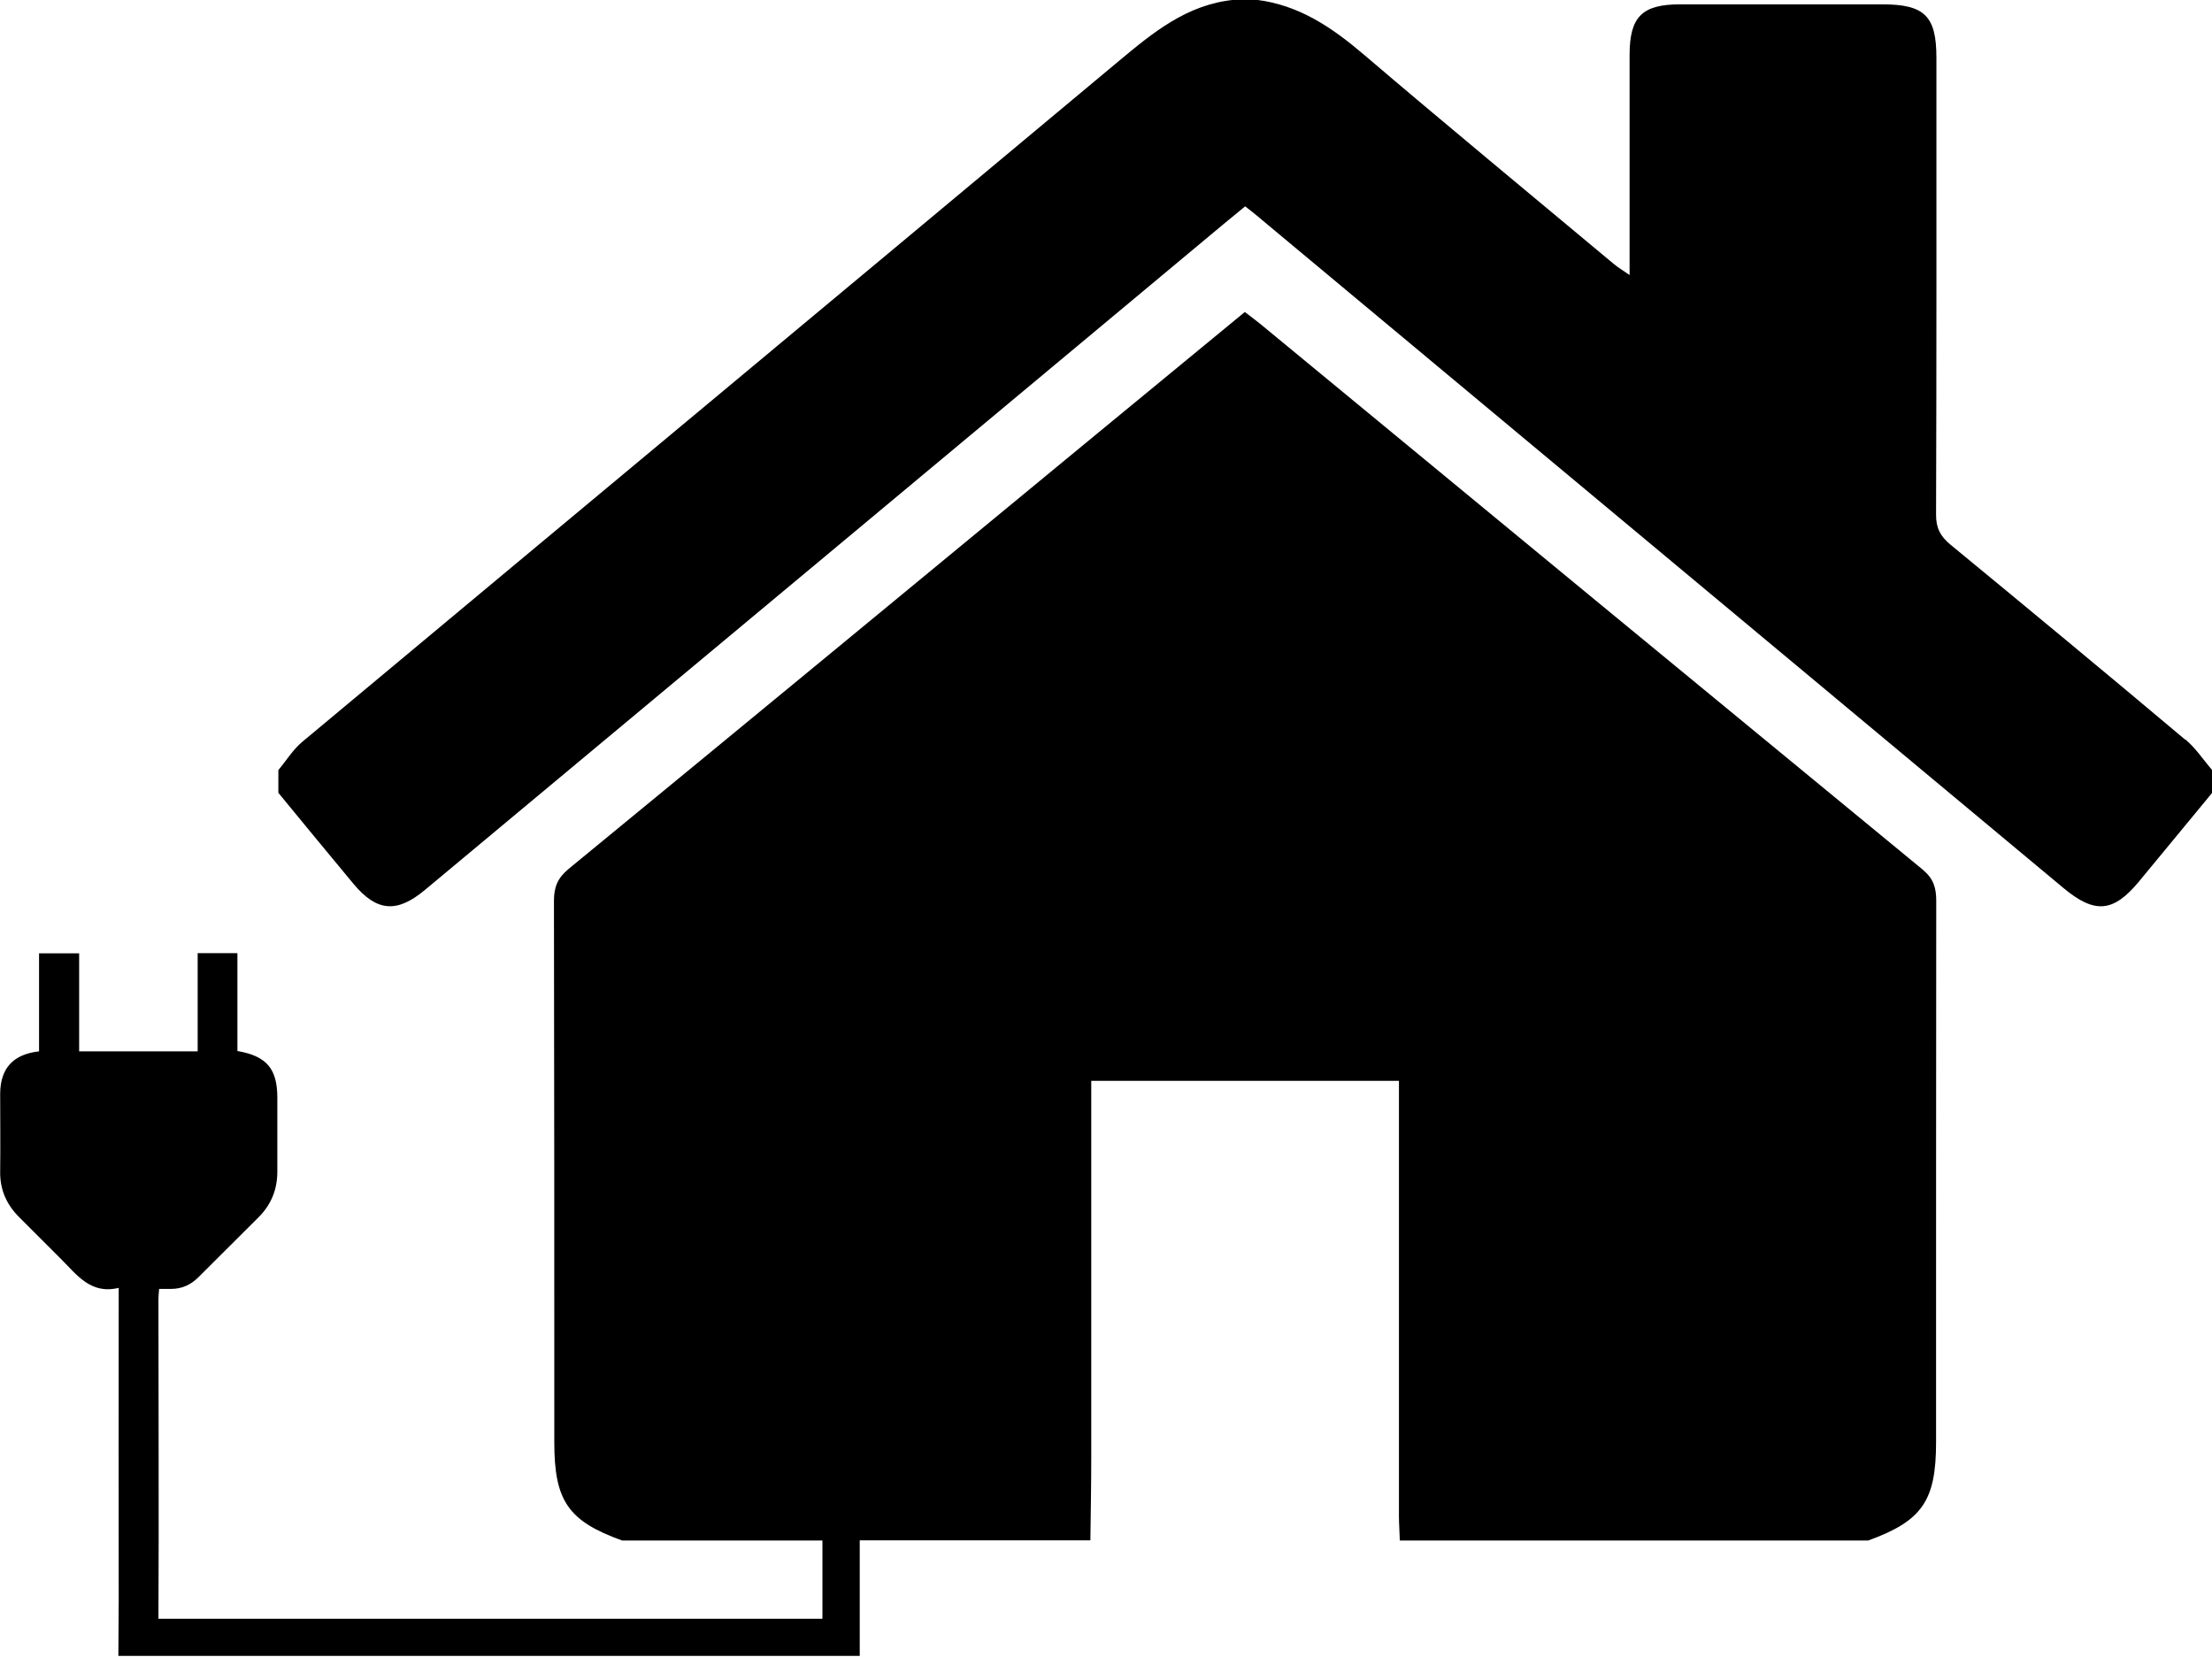
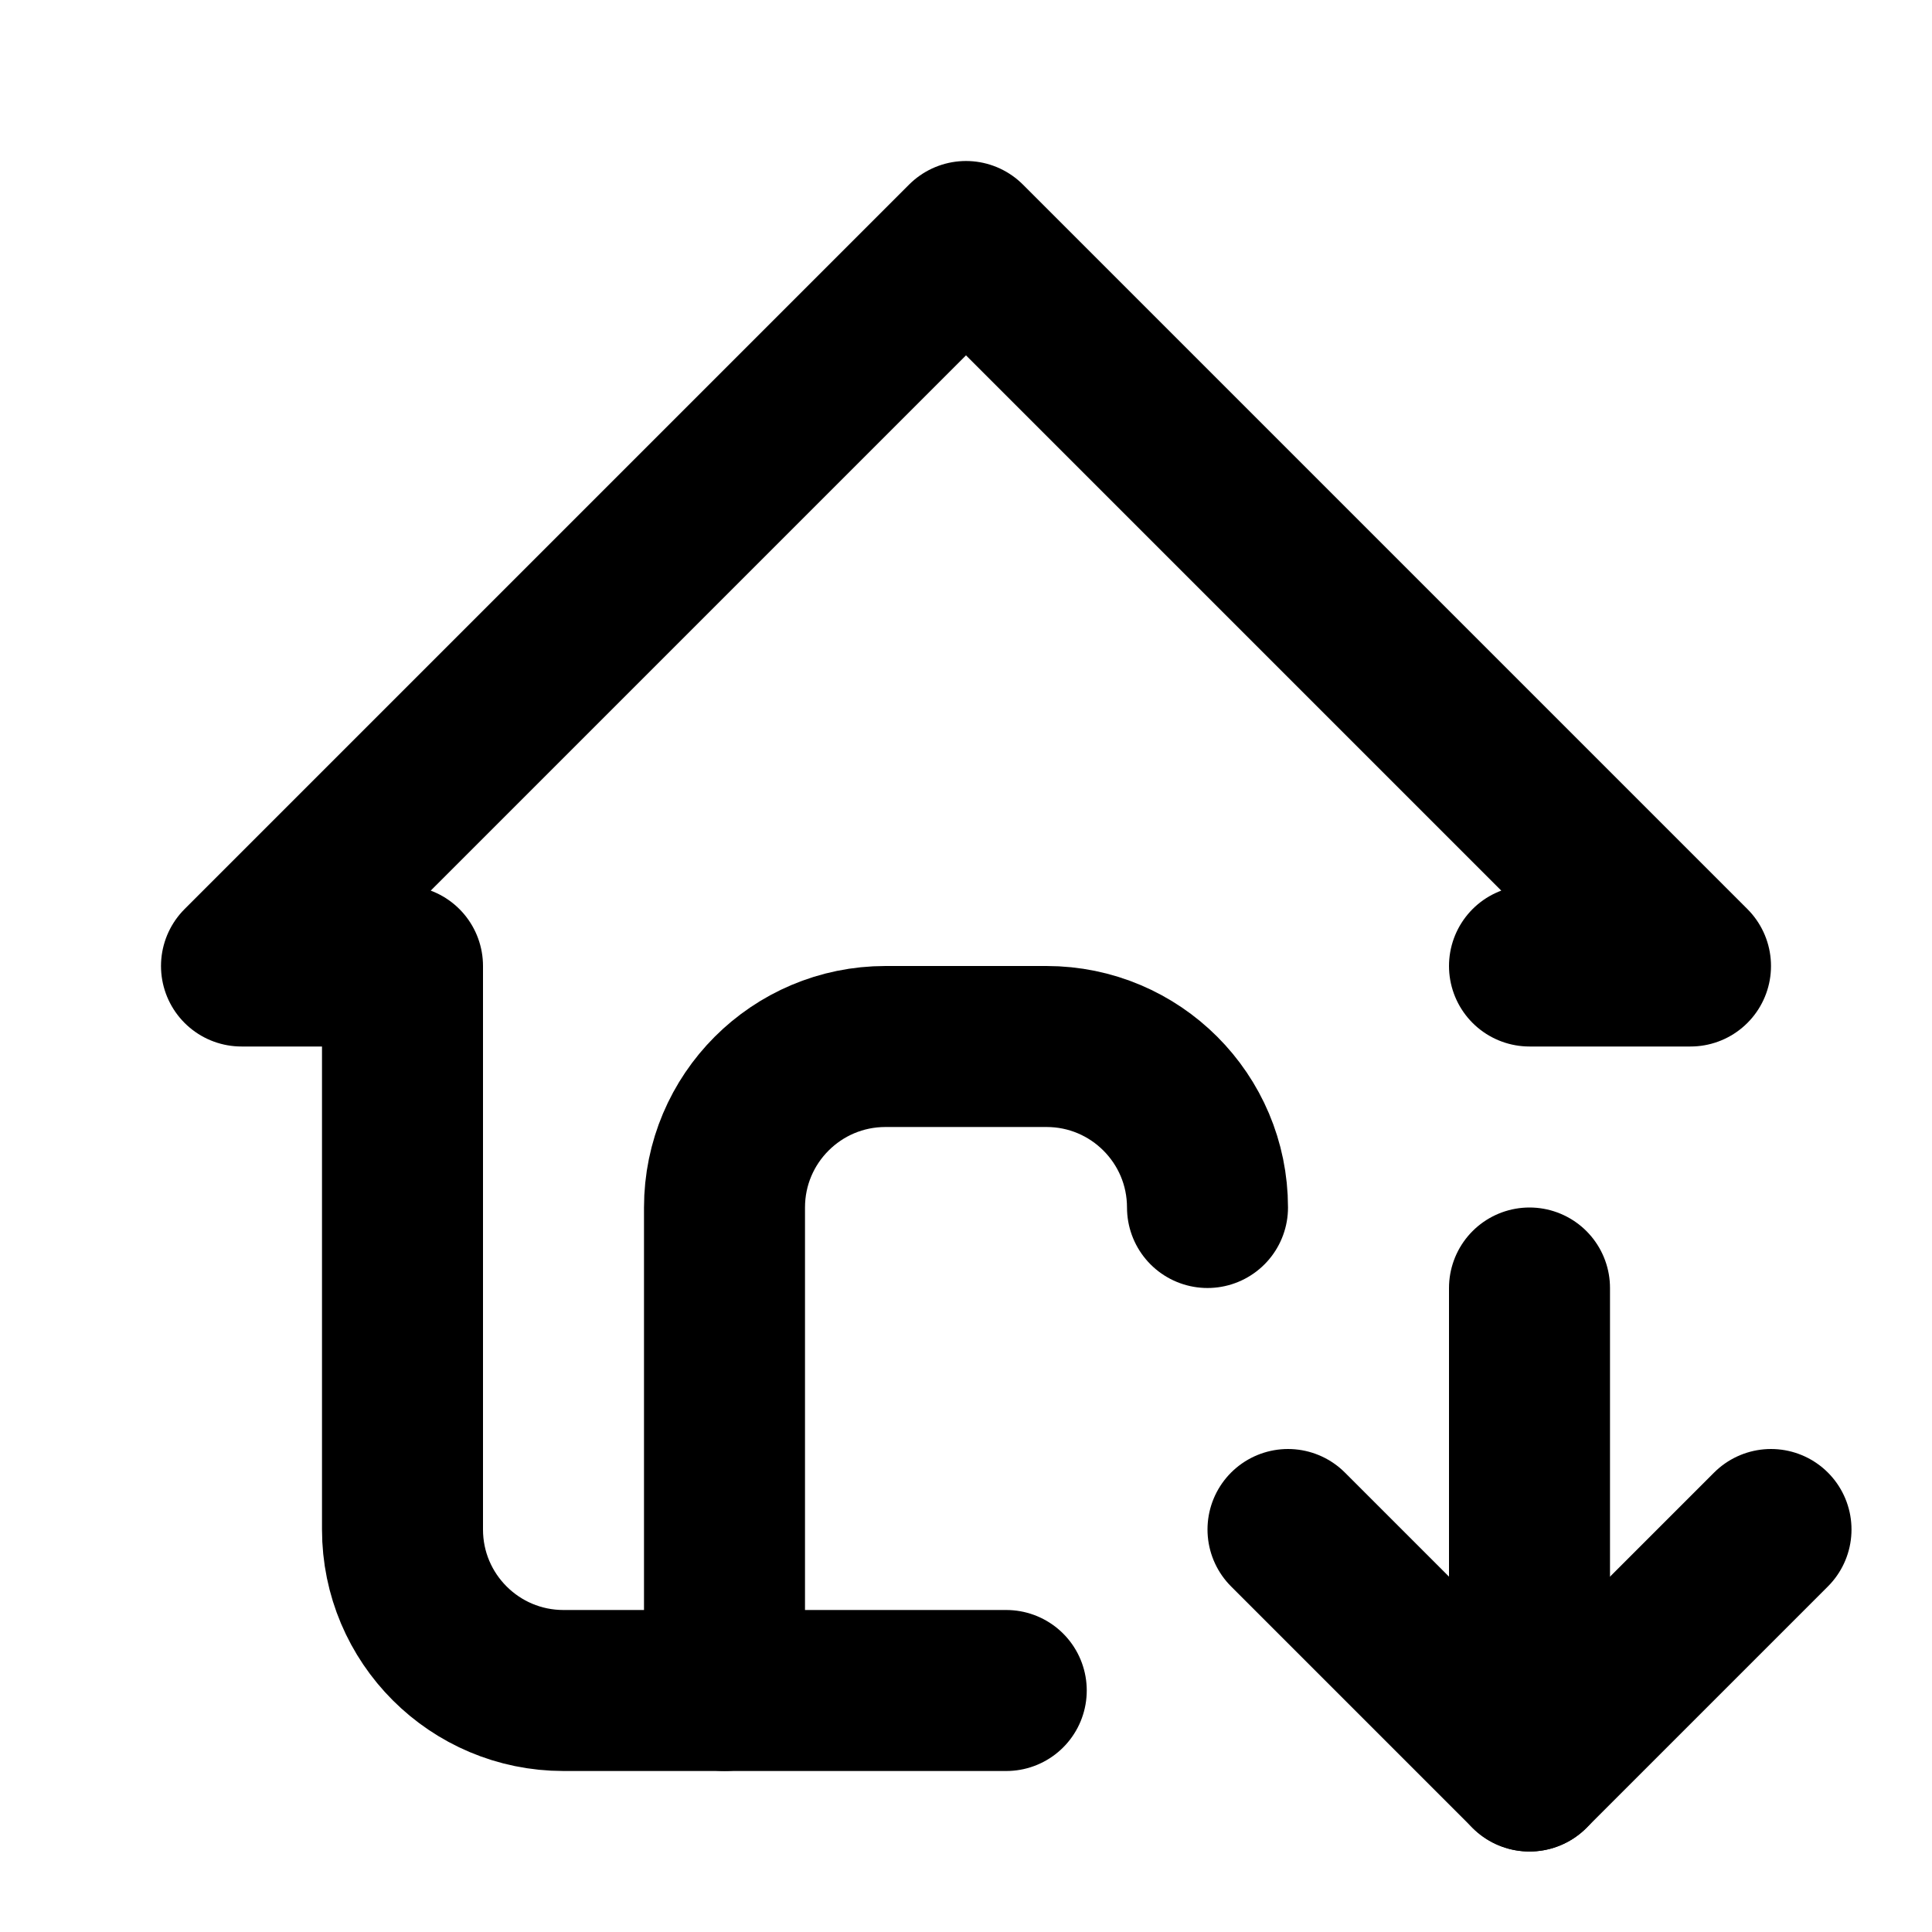
- <svg xmlns="http://www.w3.org/2000/svg" id="Calque_2" data-name="Calque 2" viewBox="0 0 127.46 95.46">
-   <defs>
-     <style>
-             .cls-1 {
- 
-             }
-         </style>
-   </defs>
-   <g id="Calque_1-2" data-name="Calque 1">
-     <g>
-       <path class="cls-1" d="m110.82,50.14c-12.71-10.45-25.41-20.92-38.1-31.39-.3-.25-.62-.48-.99-.77-2.85,2.35-5.67,4.67-8.49,6.99-10.15,8.37-20.3,16.75-30.47,25.1-.63.52-.85,1.04-.85,1.84.02,10.4.02,20.81.02,31.21,0,3.38.8,4.54,3.91,5.66h11.54v4.51H9.13c.03-6.14,0-12.27,0-18.41,0-.19.02-.37.04-.6h.69c.62,0,1.14-.24,1.57-.67,1.16-1.16,2.31-2.31,3.47-3.46.73-.73,1.08-1.6,1.08-2.63v-4.26c0-1.66-.61-2.4-2.3-2.69v-5.64h-2.29v5.66h-6.83v-5.65h-2.31v5.65c-1.5.17-2.23.98-2.24,2.44,0,1.49.02,2.98,0,4.47-.02,1.06.37,1.93,1.11,2.66.81.8,1.6,1.61,2.41,2.41.91.91,1.7,2.04,3.31,1.65v.75c0,5.78-.01,11.57,0,17.35,0,1.03-.02,2.07-.02,3.11h42.72v-6.66h13.29c.02-1.59.05-3.19.05-4.78,0-6.77,0-13.55,0-20.32v-1.38h17.73v1.28c0,7.93,0,15.87,0,23.8,0,.47.04.94.05,1.41h26.99c3.11-1.13,3.91-2.29,3.91-5.66,0-10.4,0-20.81.01-31.21,0-.73-.15-1.27-.76-1.77Z" />
-       <path class="cls-1" d="m125.92,42.63c-4.49-3.78-9.01-7.52-13.54-11.25-.58-.48-.83-.97-.82-1.74.03-8.77.02-17.54.02-26.31,0-2.41-.68-3.08-3.13-3.08-3.88,0-7.76,0-11.63,0-2.21,0-2.92.72-2.92,2.93,0,3.81,0,7.61,0,11.42v1.25c-.4-.28-.66-.43-.9-.63-4.81-4.02-9.65-8.01-14.42-12.08-1.83-1.56-3.73-2.85-6.17-3.15h-1.31c-2.72.27-4.68,1.9-6.67,3.56-15.66,13.08-31.35,26.13-47.01,39.2-.54.45-.92,1.08-1.38,1.63v1.31c1.44,1.75,2.88,3.51,4.34,5.26,1.33,1.59,2.49,1.68,4.09.35,15.35-12.79,30.69-25.59,46.04-38.39.39-.32.78-.64,1.24-1.02.35.28.69.54,1.01.82,15.37,12.82,30.75,25.64,46.12,38.45,1.82,1.52,2.89,1.44,4.39-.38,1.4-1.69,2.8-3.39,4.2-5.09v-1.31c-.51-.59-.95-1.27-1.55-1.77Z" />
-     </g>
-   </g>
+ <svg xmlns="http://www.w3.org/2000/svg" width="24" height="24" viewBox="0 0 24 24" fill="none" stroke="currentColor" stroke-width="2" stroke-linecap="round" stroke-linejoin="round" class="icon icon-tabler icons-tabler-outline icon-tabler-home-down">
+   <path stroke="none" d="M0 0h24v24H0z" fill="none" />
+   <path d="M19 12h2l-9 -9l-9 9h2v7a2 2 0 0 0 2 2h5.5" />
+   <path d="M9 21v-6a2 2 0 0 1 2 -2h2a2 2 0 0 1 2 2" />
+   <path d="M19 16v6" />
+   <path d="M22 19l-3 3l-3 -3" />
</svg>
